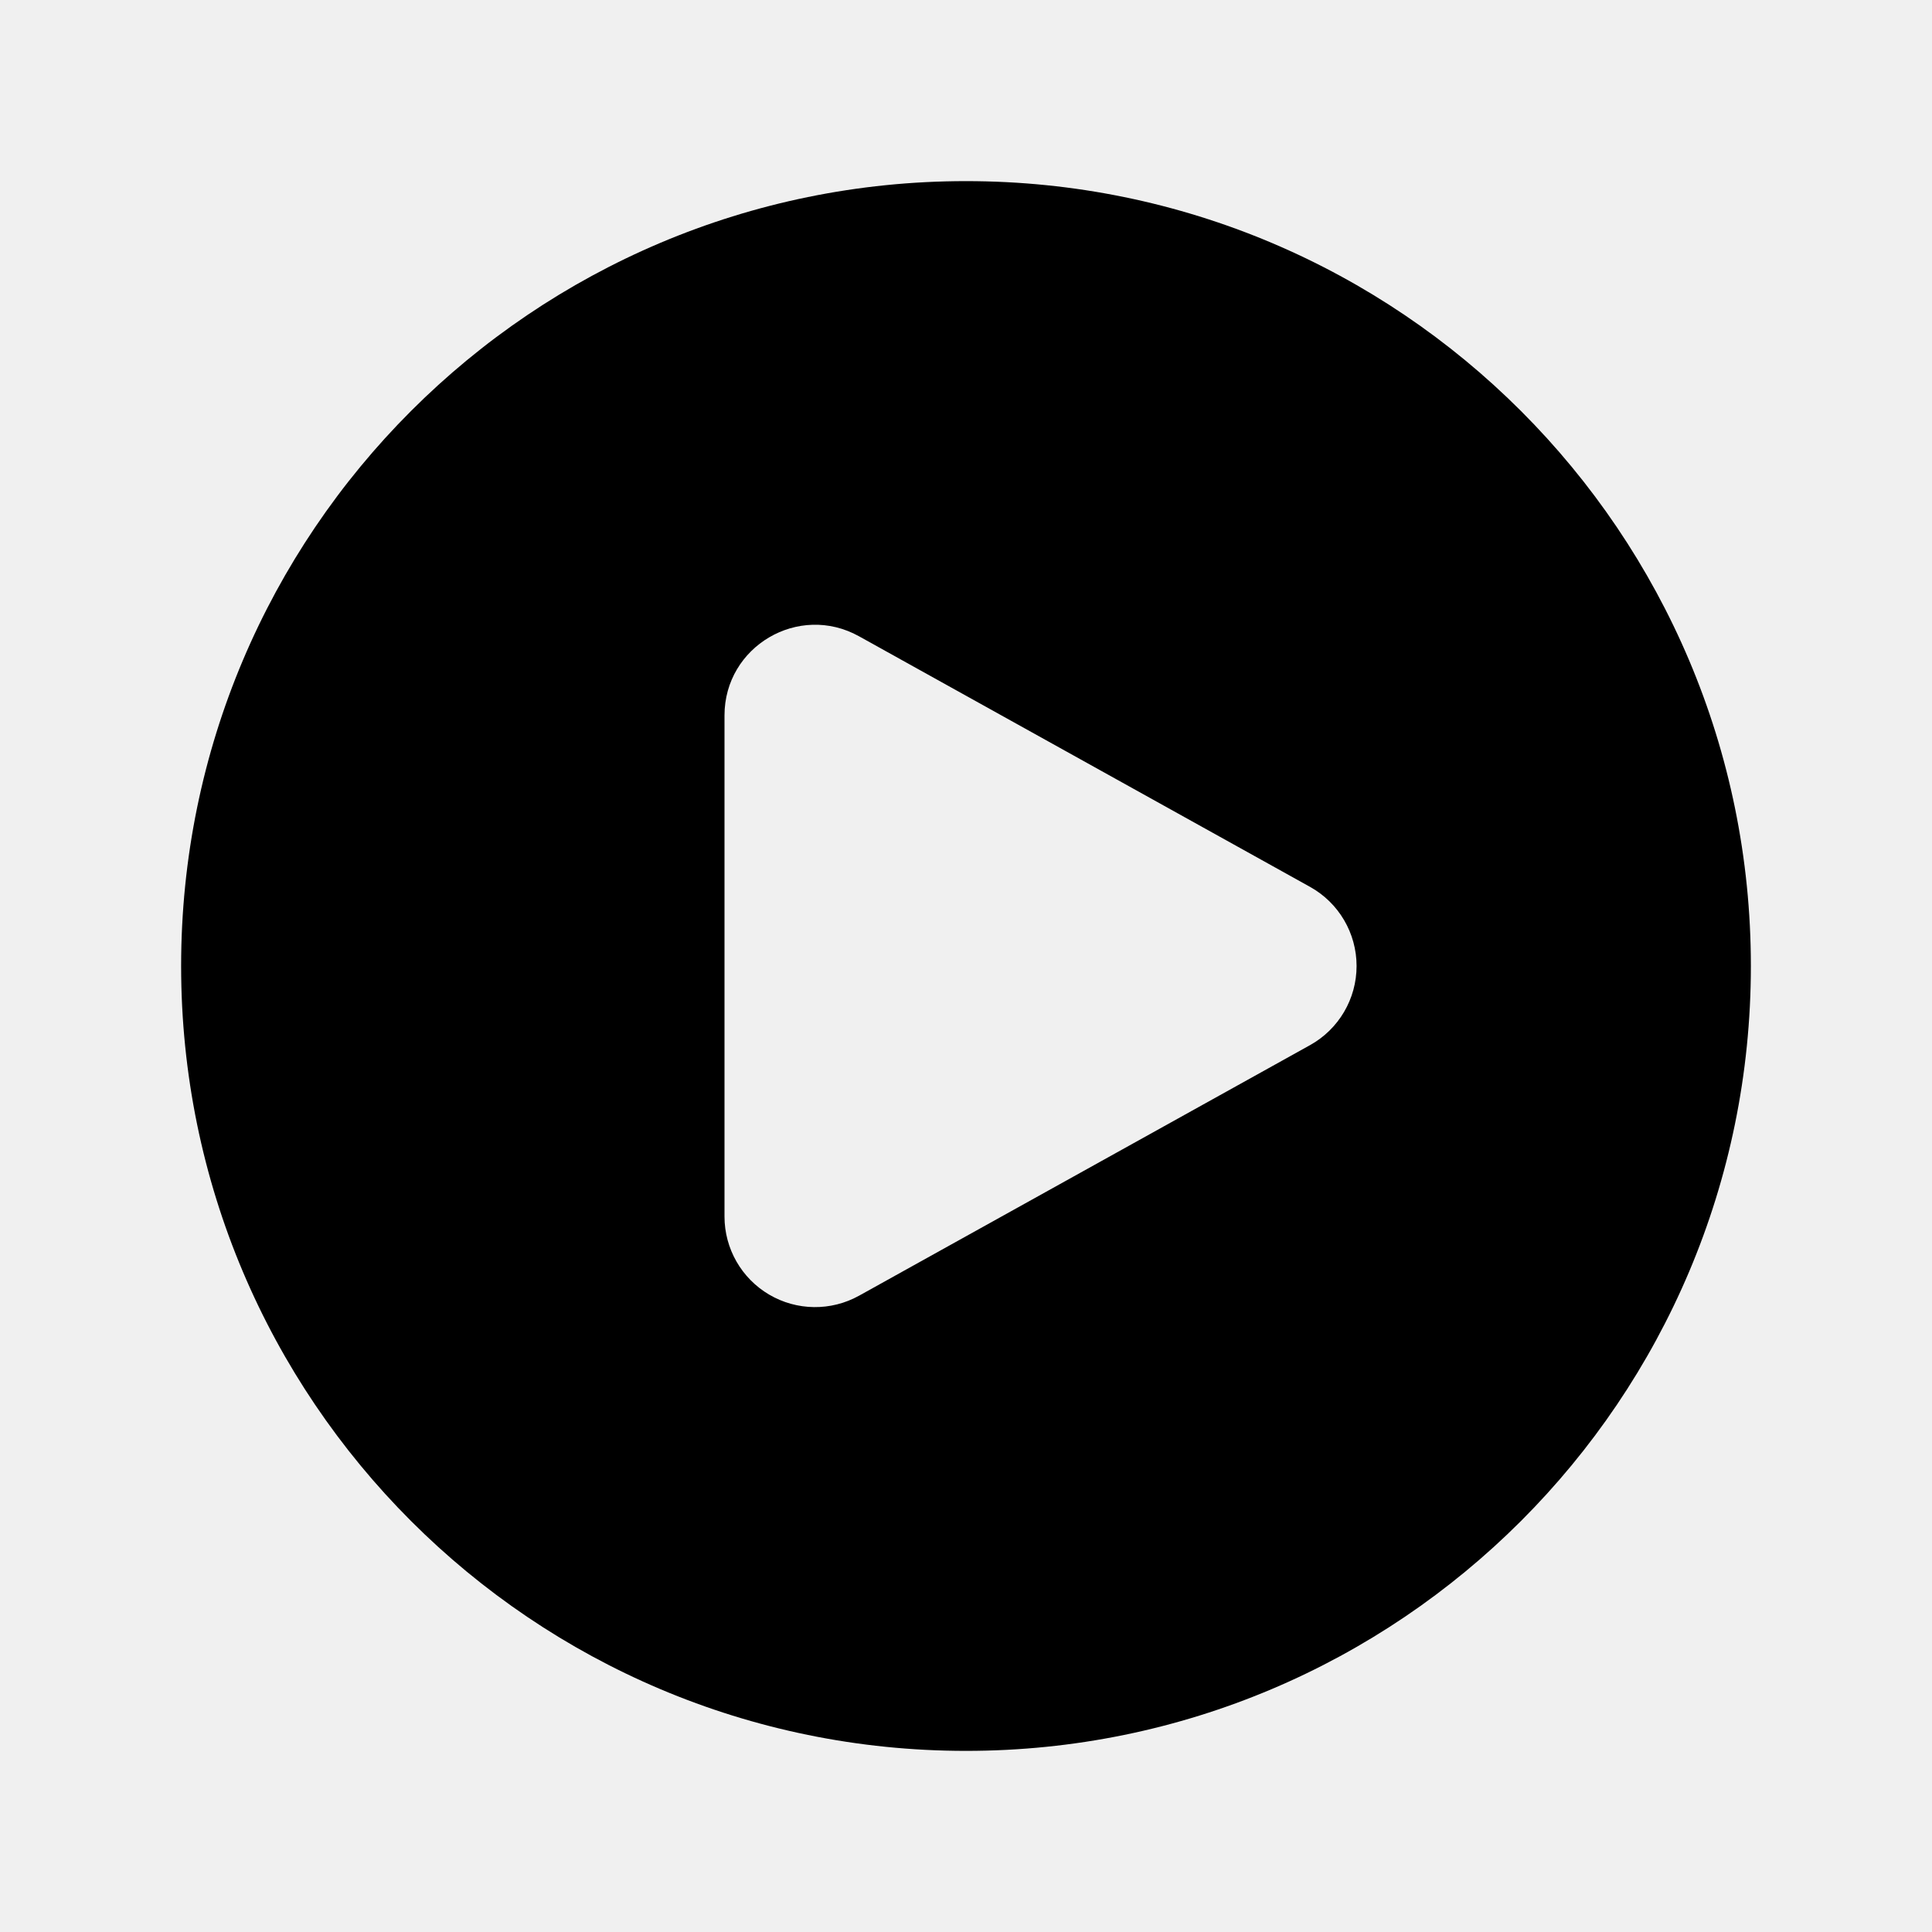
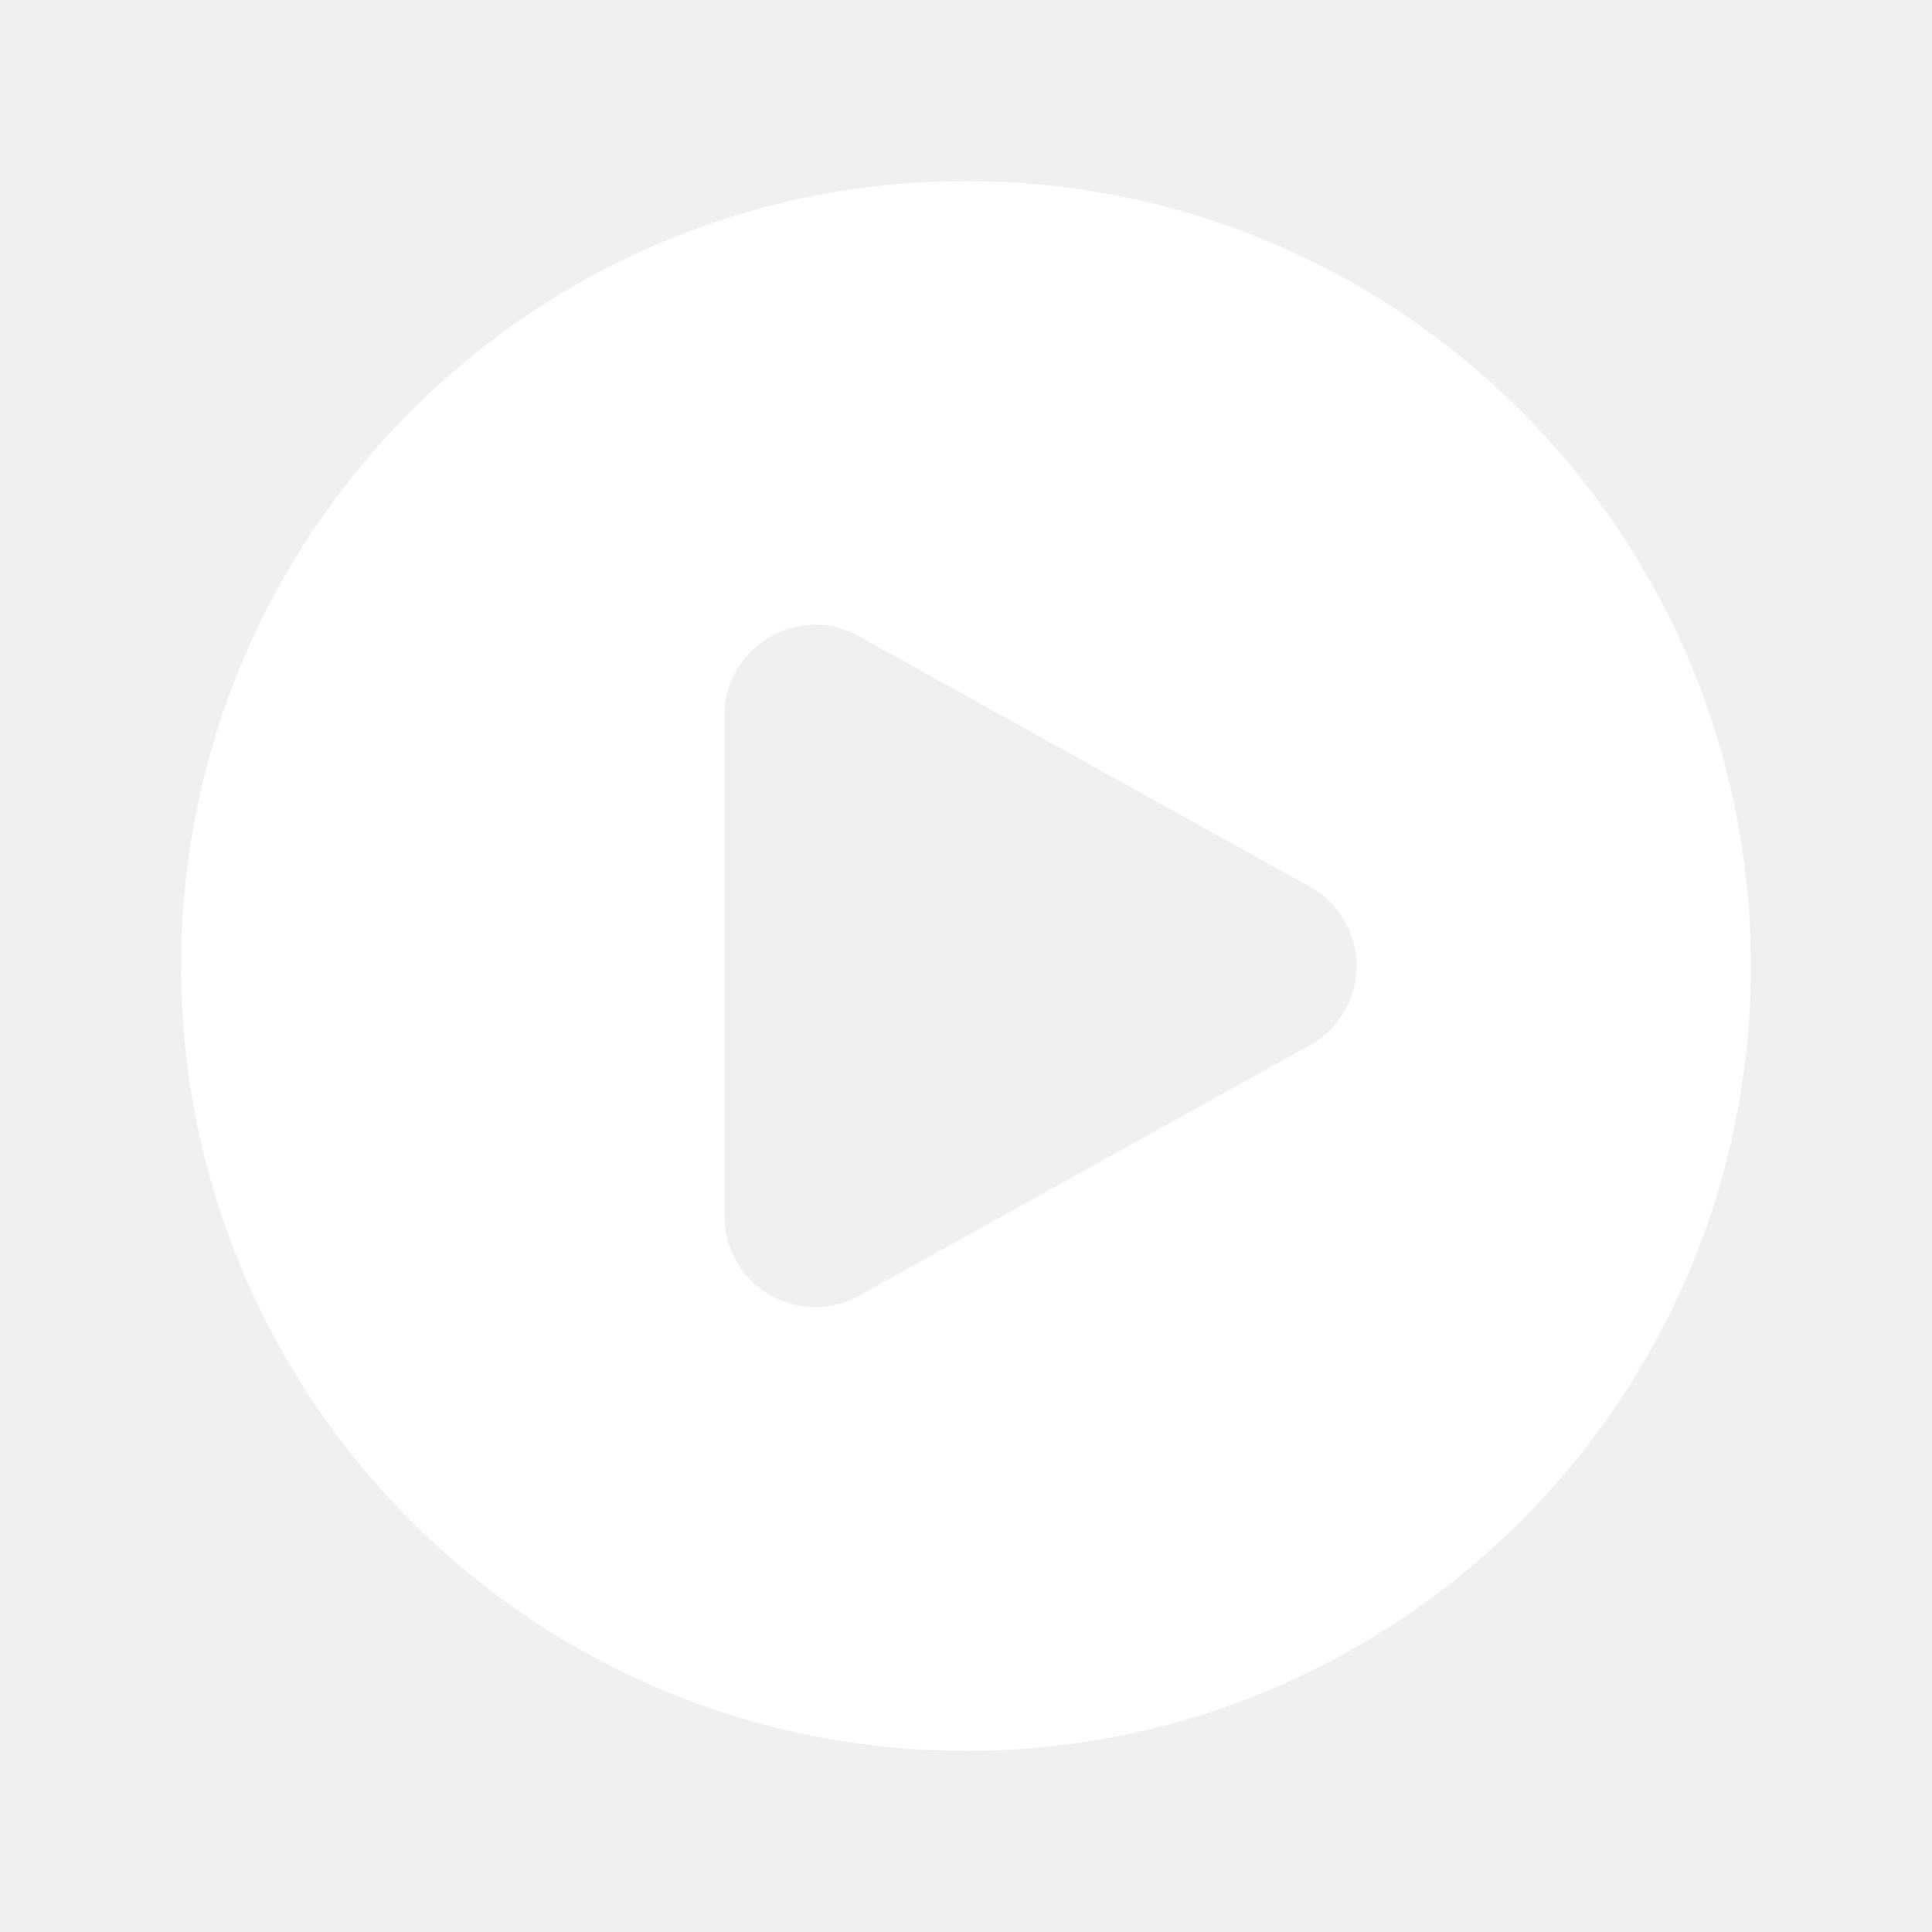
- <svg xmlns="http://www.w3.org/2000/svg" viewBox="0 0 24 24" fill="currentColor" class="size-6">
+ <svg xmlns="http://www.w3.org/2000/svg" viewBox="0 0 24 24" fill="#FFFFFF" class="size-6">
  <path fill-rule="evenodd" d="M2.25 12c0-5.385 4.365-9.75 9.75-9.75s9.75 4.365 9.75 9.75-4.365 9.75-9.75 9.75S2.25 17.385 2.25 12Zm14.024-.983a1.125 1.125 0 0 1 0 1.966l-5.603 3.113A1.125 1.125 0 0 1 9 15.113V8.887c0-.857.921-1.4 1.671-.983l5.603 3.113Z" clip-rule="evenodd" />
</svg>
